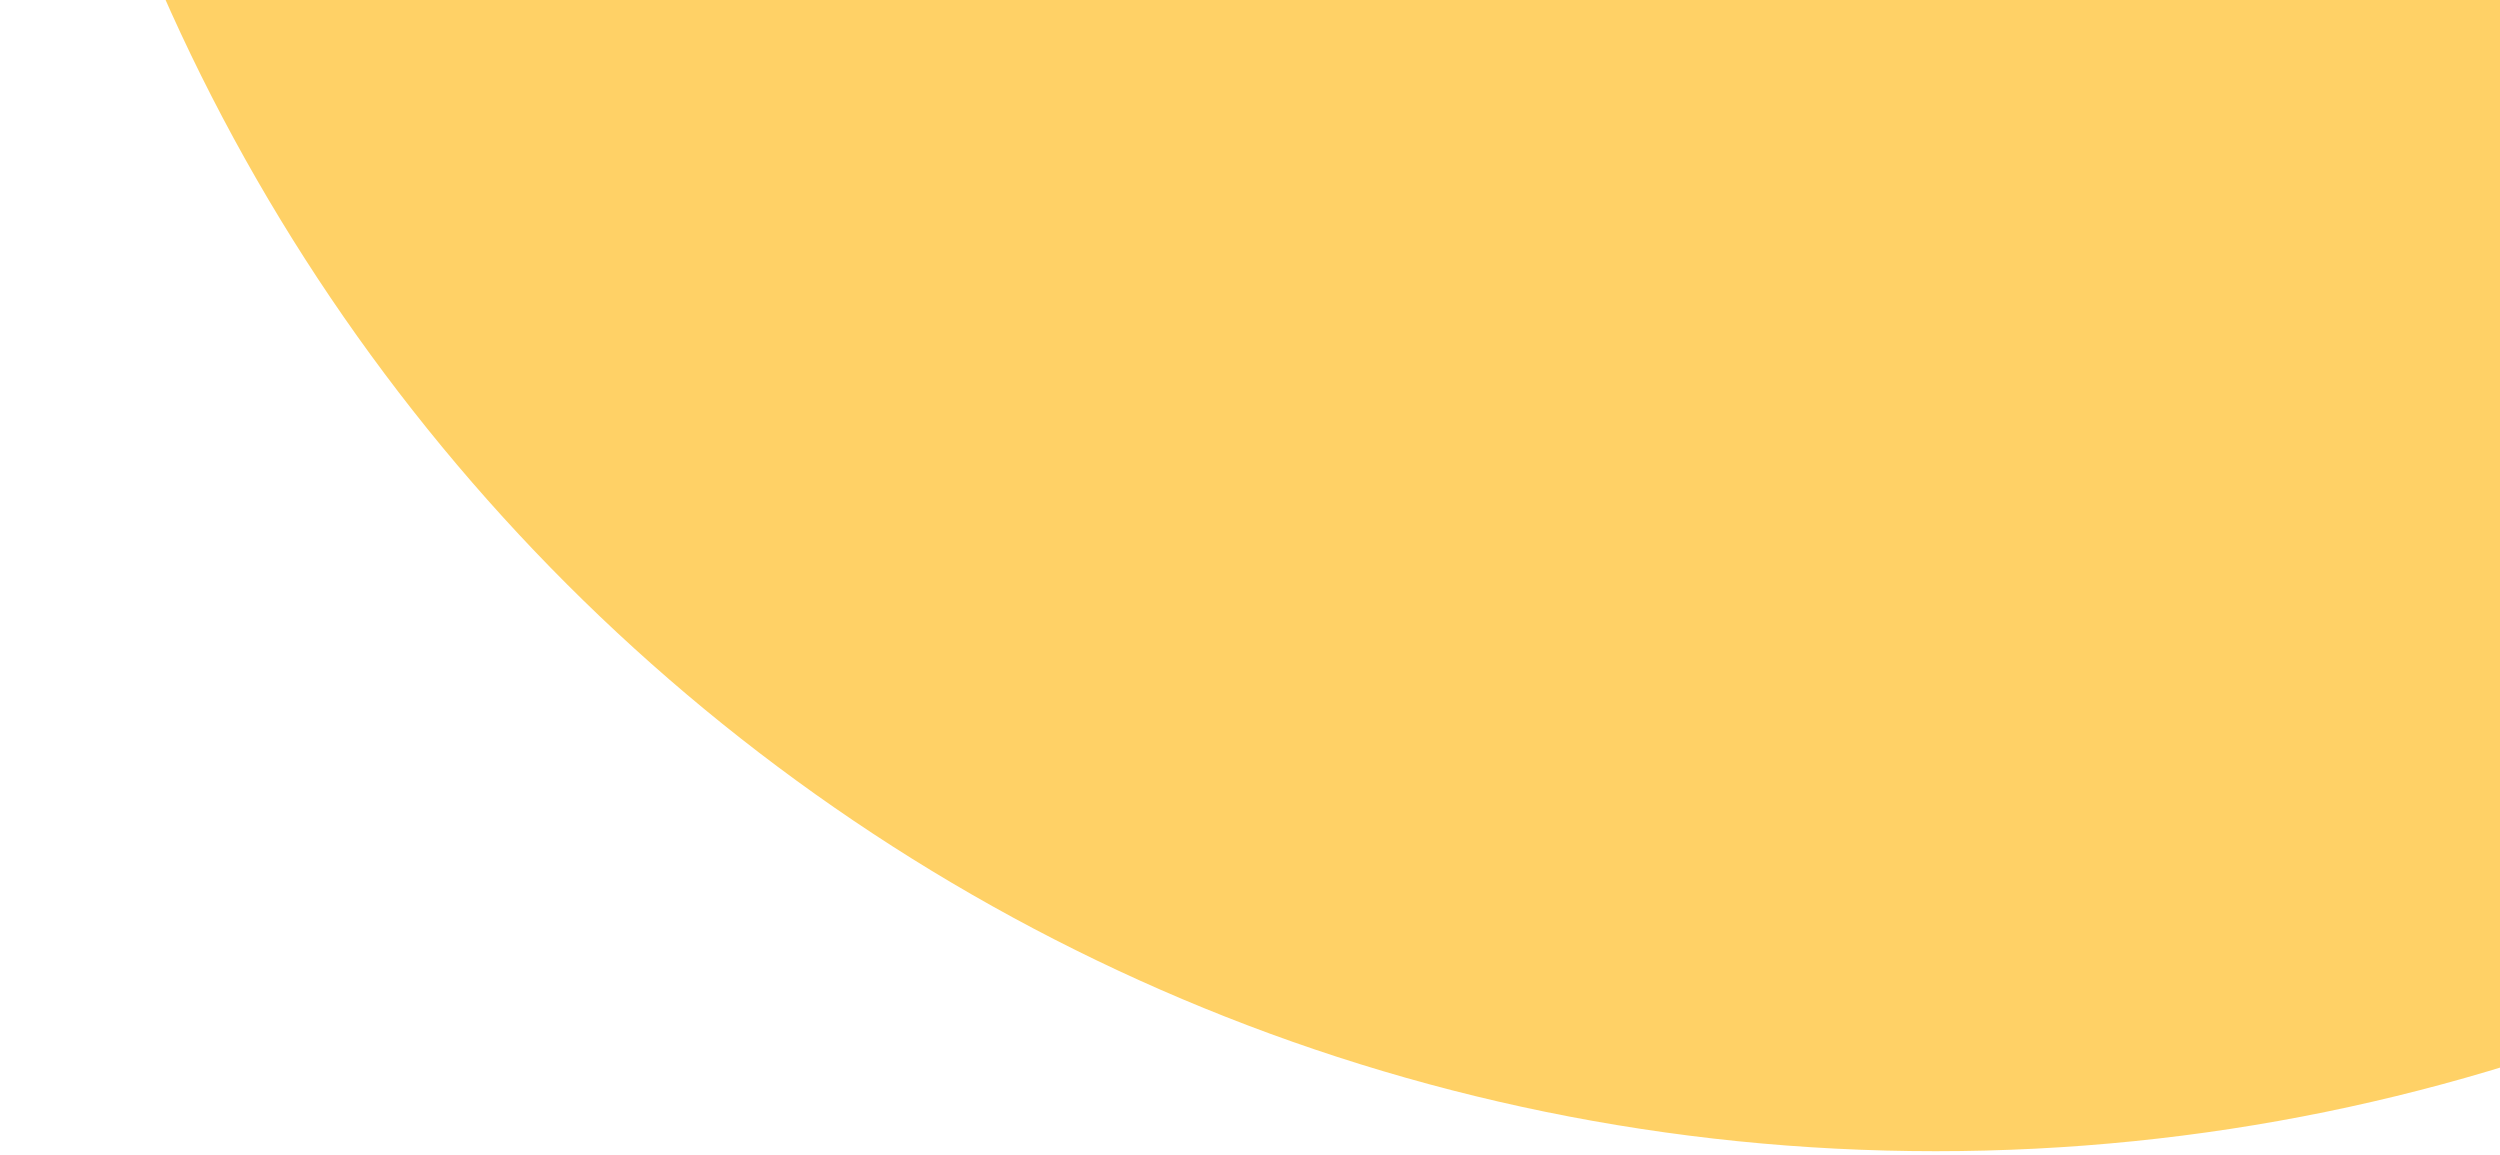
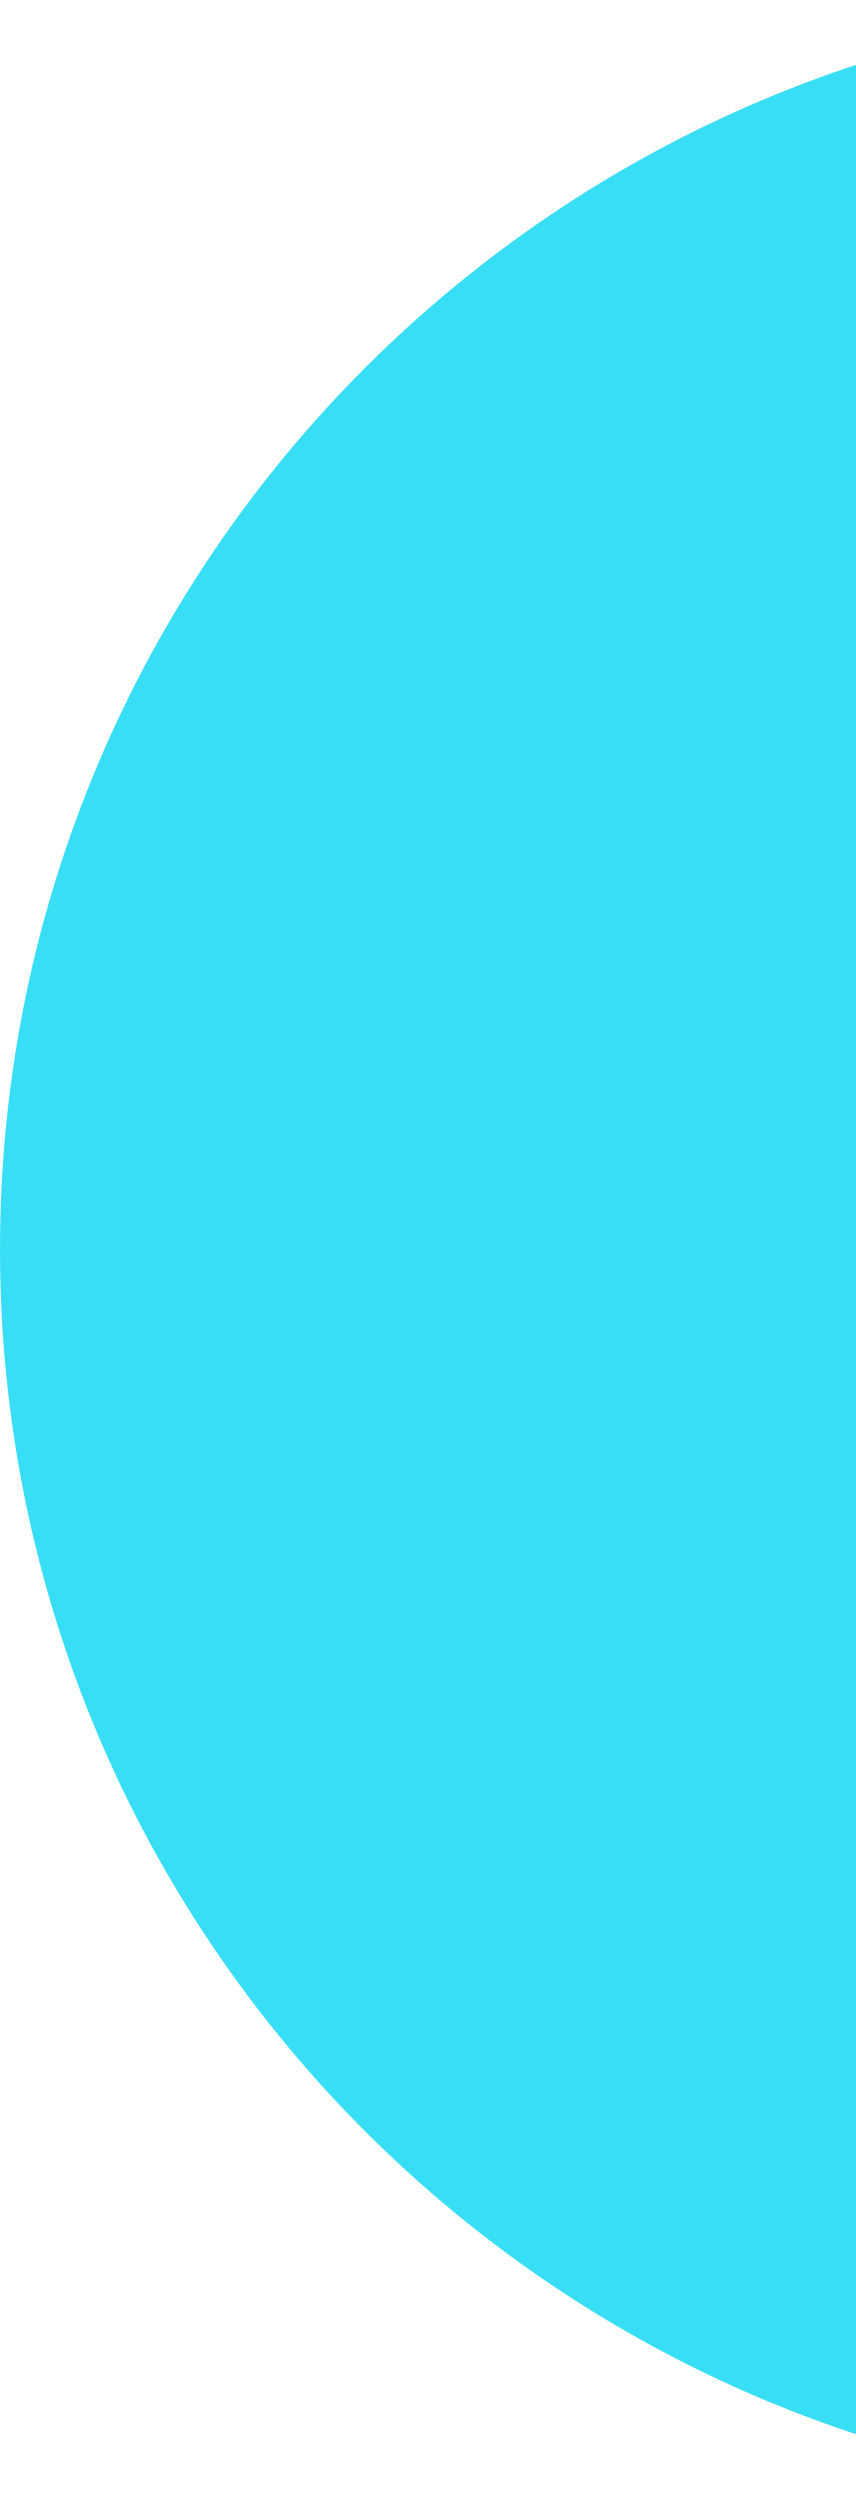
- <svg xmlns="http://www.w3.org/2000/svg" width="420" height="194" viewBox="0 0 420 194" fill="none">
-   <path fill-rule="evenodd" clip-rule="evenodd" d="M325.2 193.4C504.803 193.4 650.4 47.803 650.4 -131.8C650.4 -311.403 504.803 -457 325.2 -457C145.597 -457 0 -311.403 0 -131.8C0 47.803 145.597 193.4 325.2 193.4Z" fill="#FFD166" />
+ <svg xmlns="http://www.w3.org/2000/svg" width="252" height="736" viewBox="0 0 252 736" fill="none">
+   <path fill-rule="evenodd" clip-rule="evenodd" d="M367.2 735.066C569.999 735.066 734.4 570.665 734.4 367.866C734.4 165.067 569.999 0.666 367.2 0.666C164.401 0.666 0 165.067 0 367.866C0 570.665 164.401 735.066 367.2 735.066Z" fill="#37DEF5" />
</svg>
